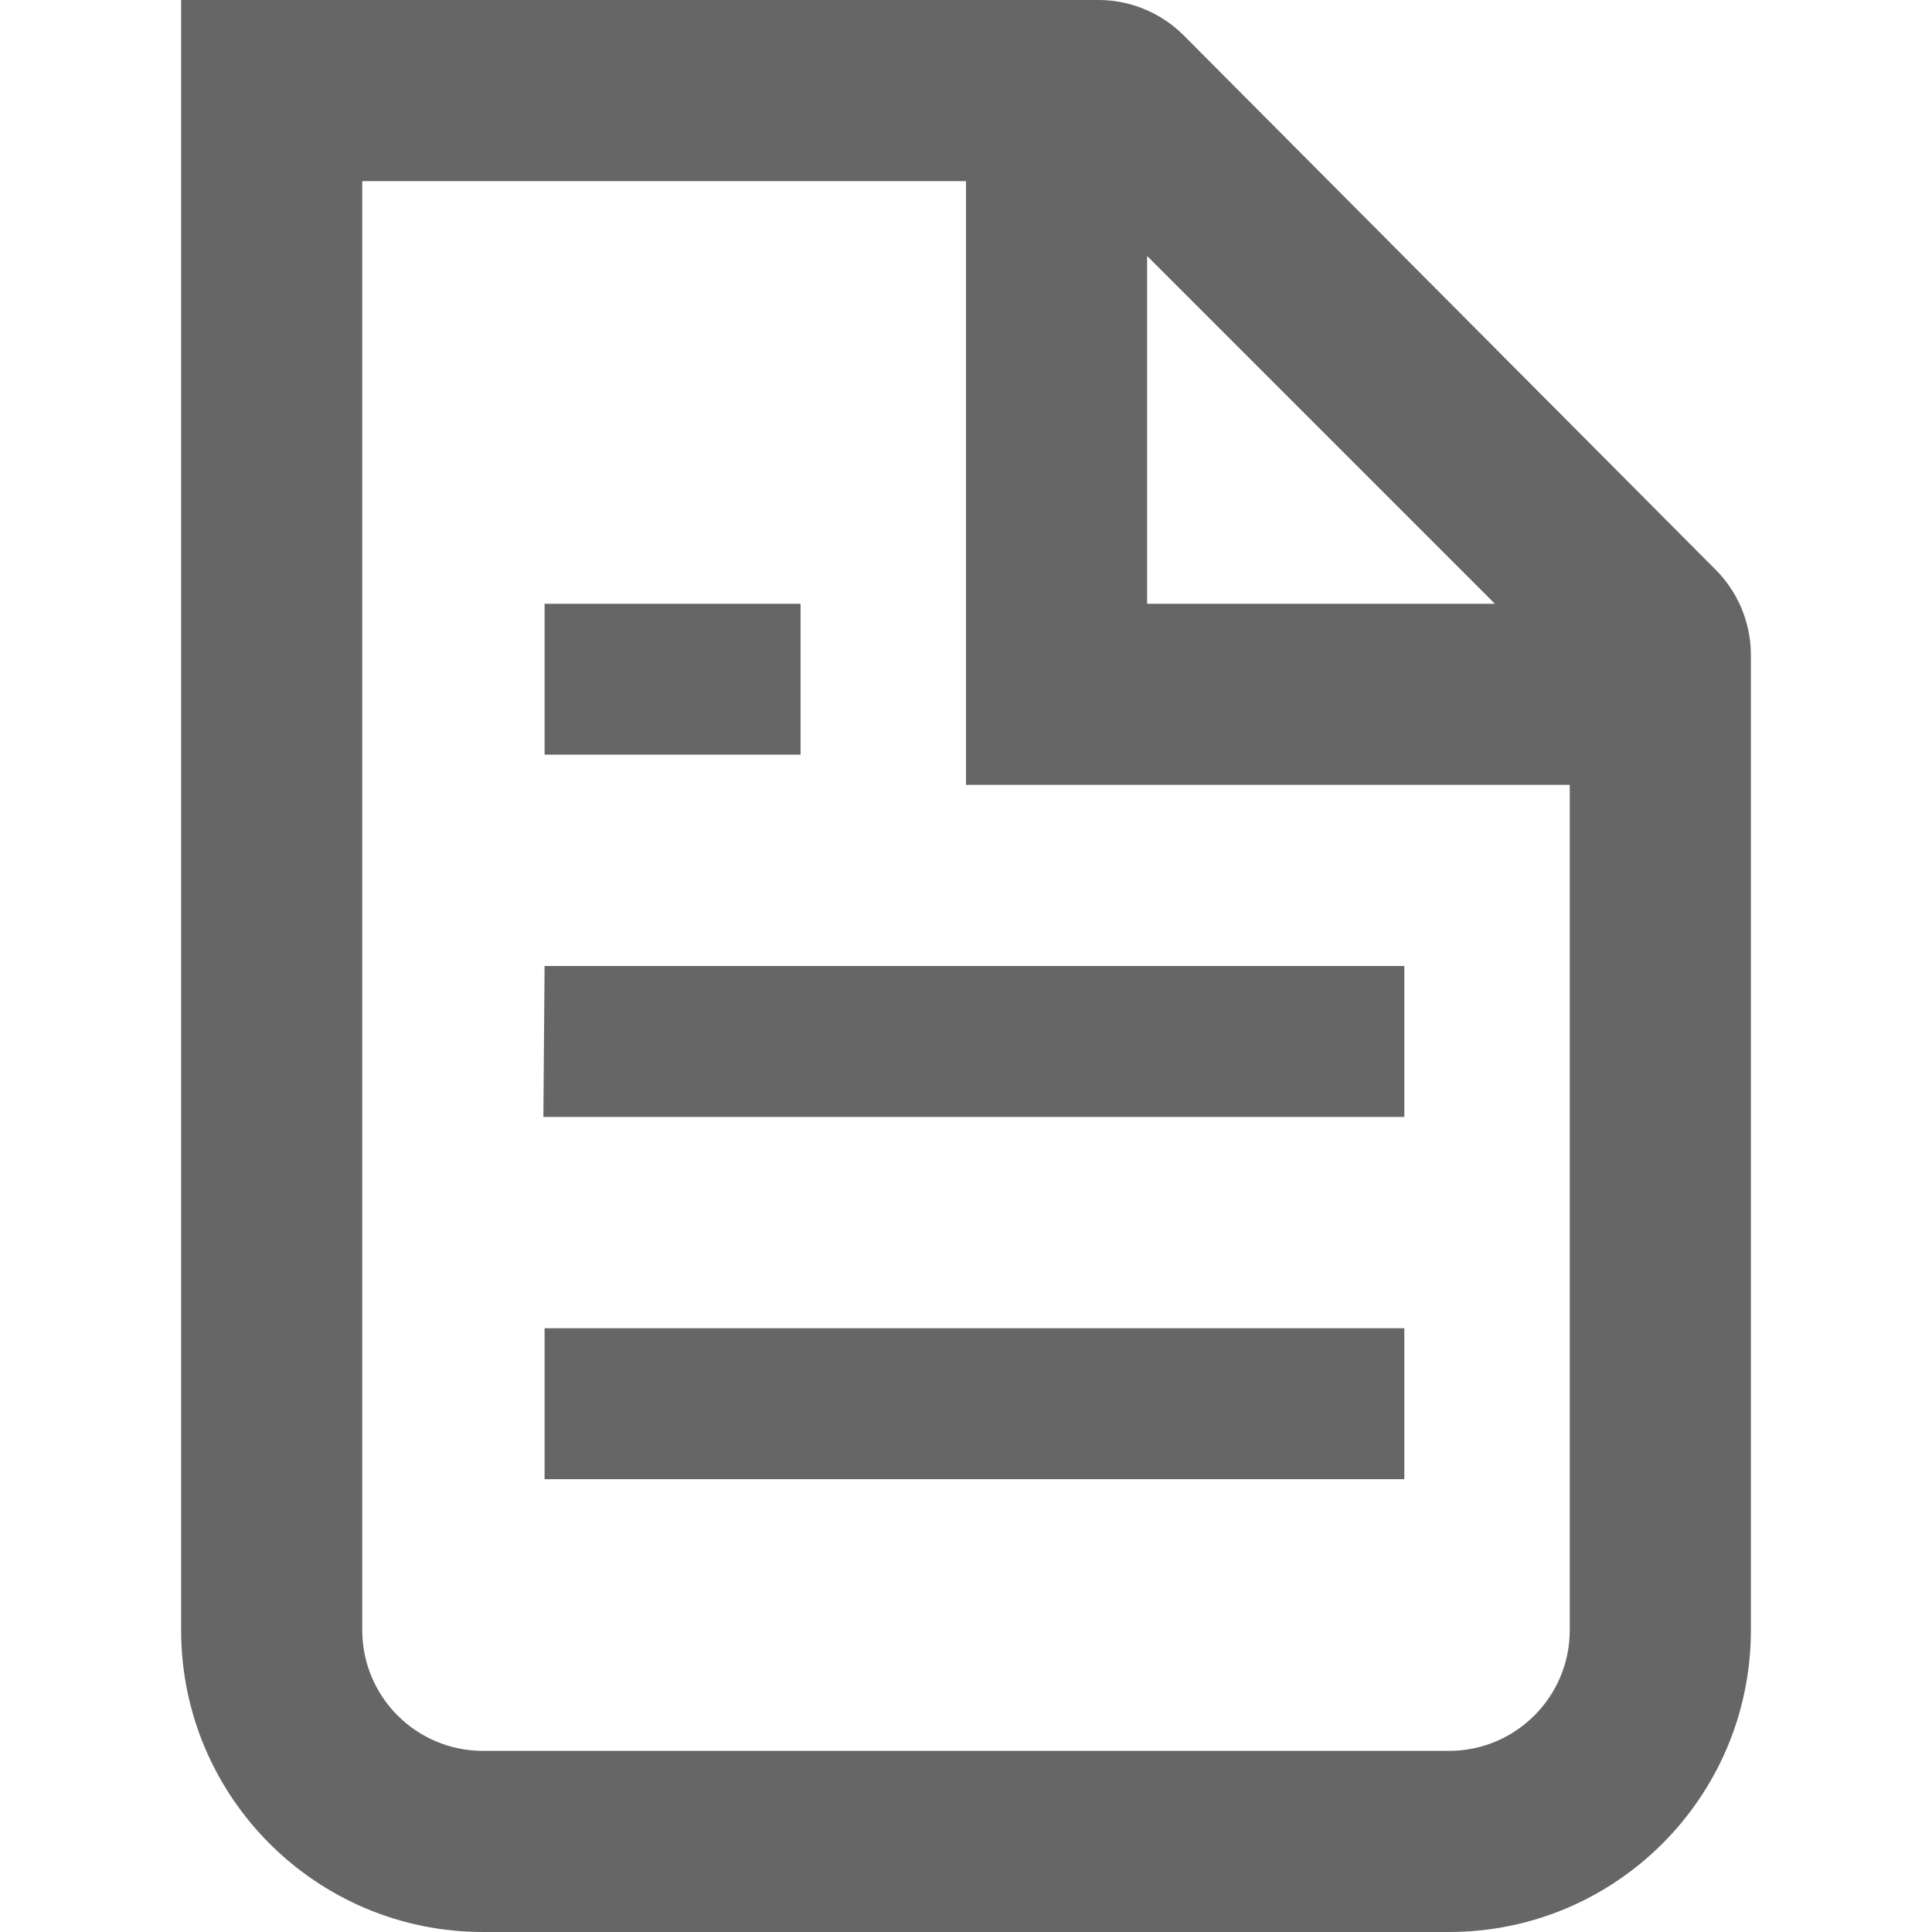
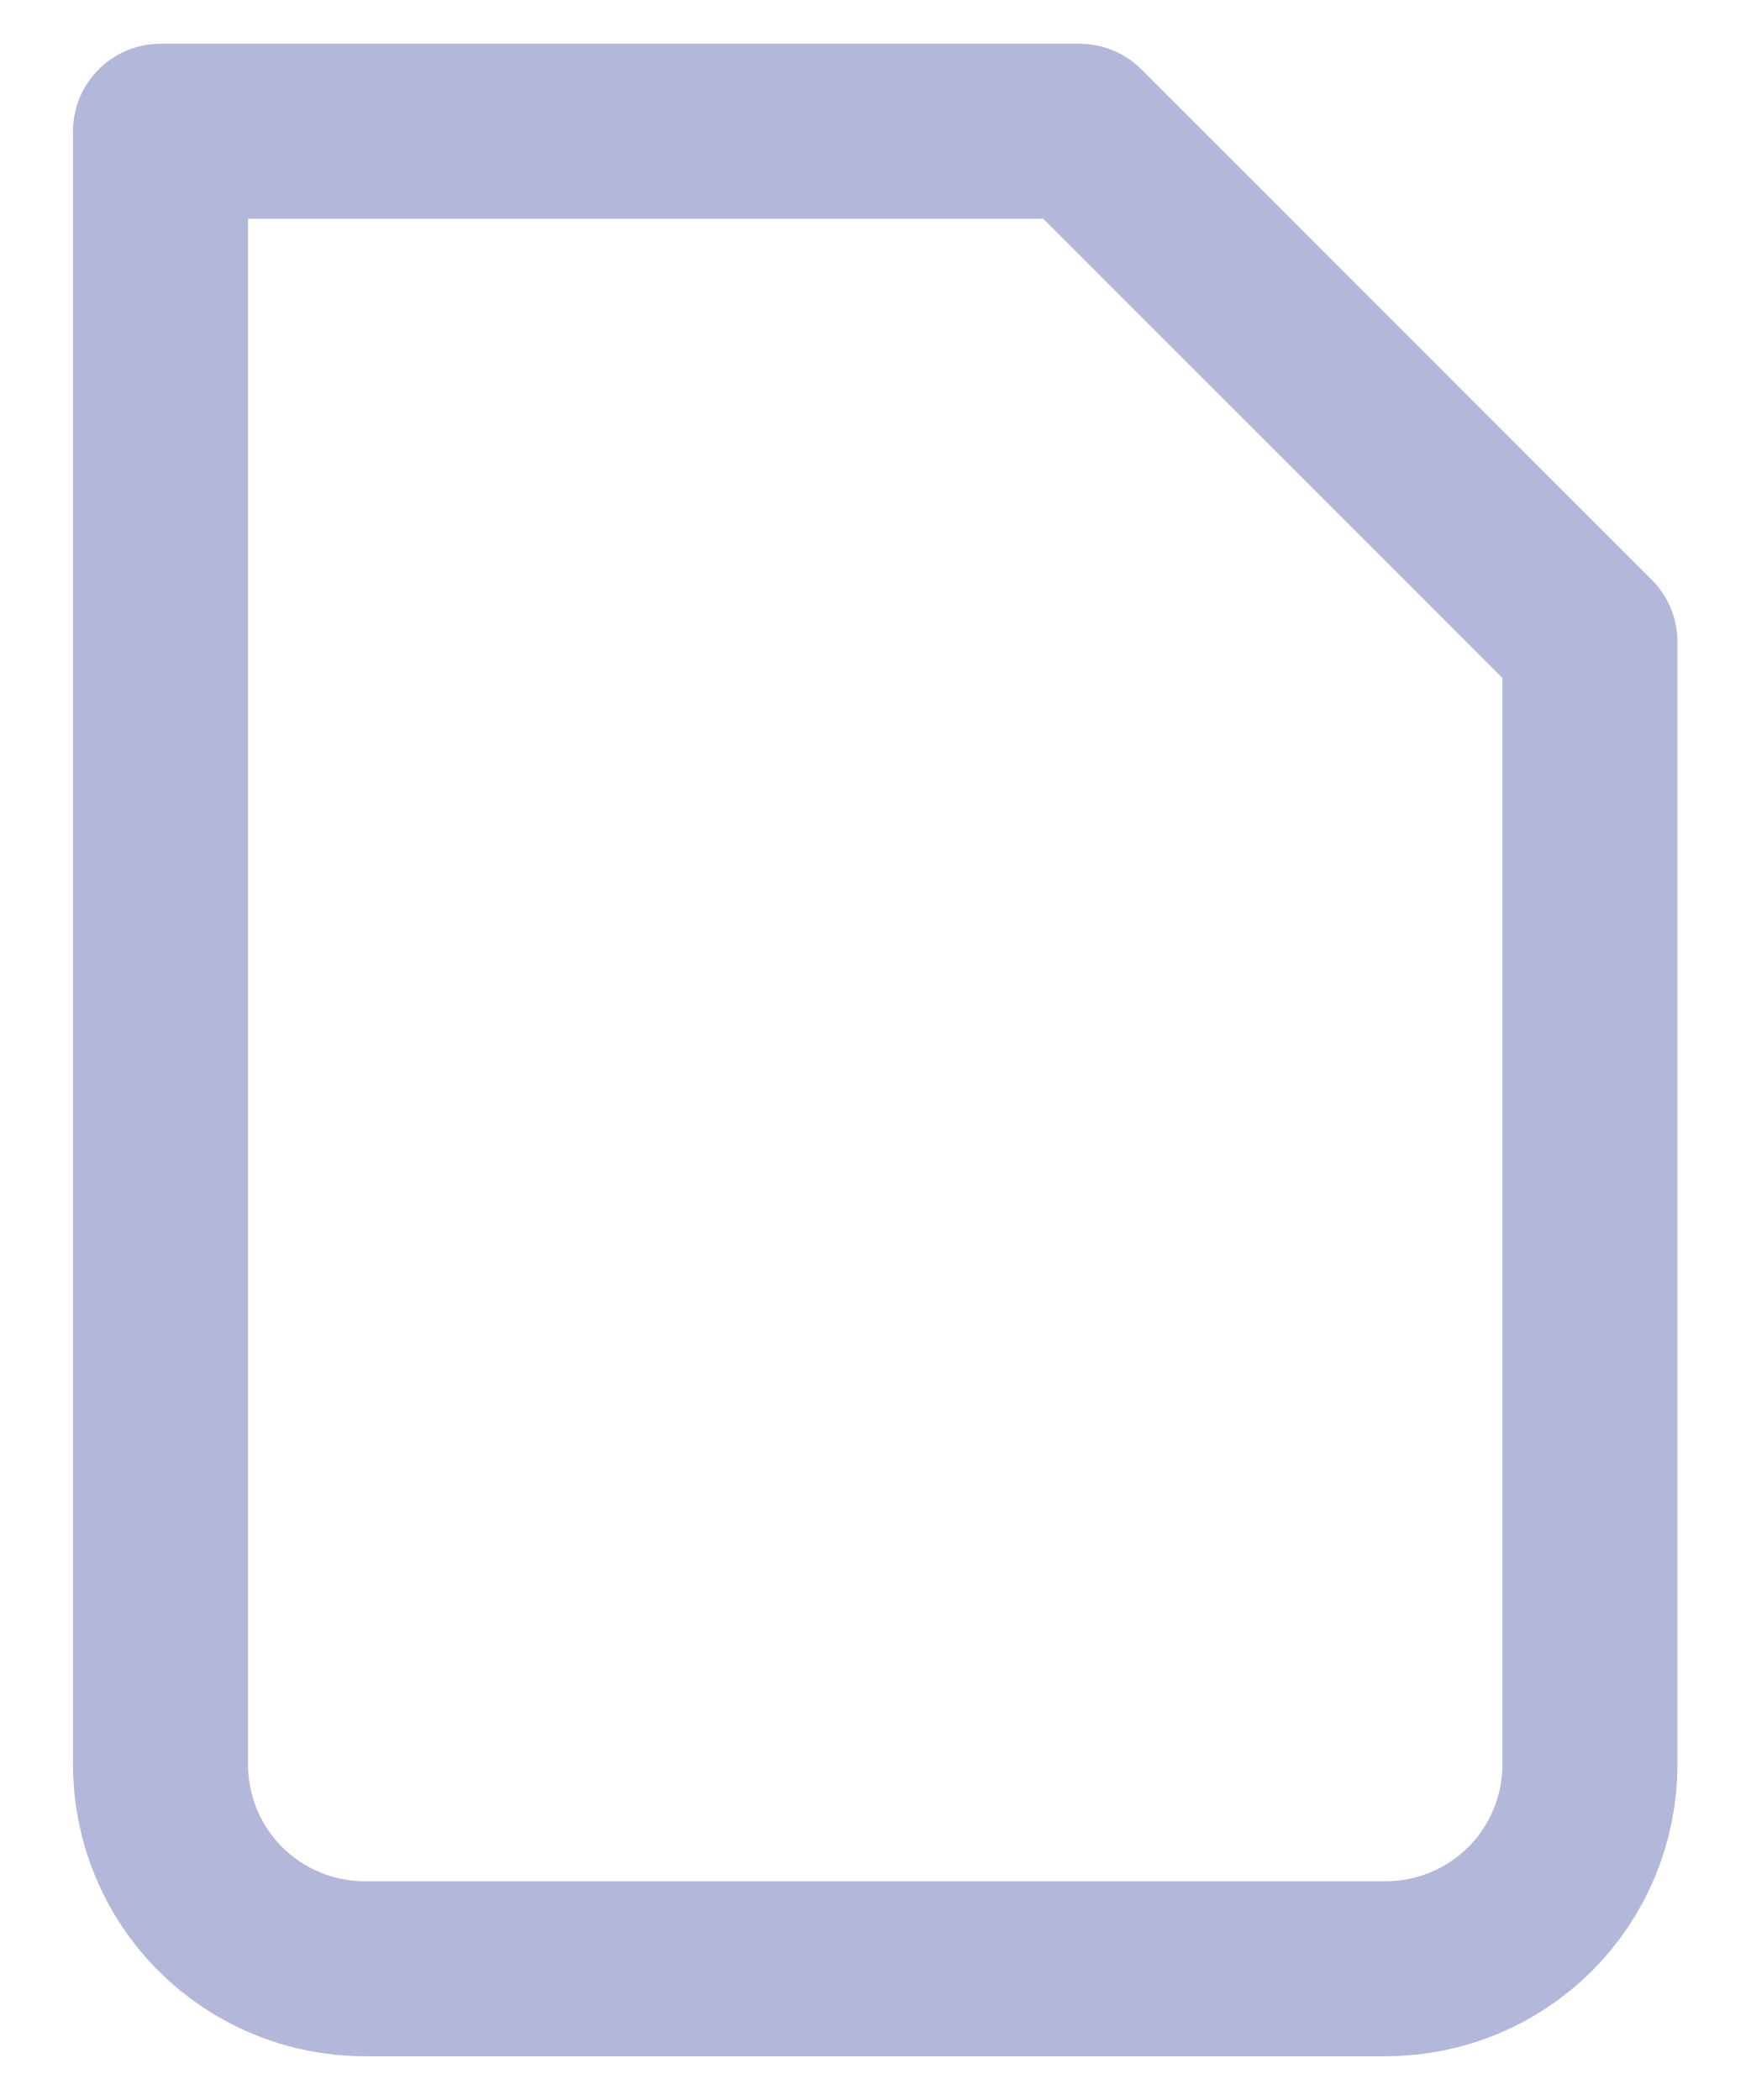
- <svg xmlns="http://www.w3.org/2000/svg" fill="none" viewBox="0 0 16 16">
-   <path d="M14.5 13.5V5.41a1 1 0 0 0-.3-.7L9.8.29A1 1 0 0 0 9.08 0H1.5v13.5A2.5 2.5 0 0 0 4 16h8a2.5 2.5 0 0 0 2.5-2.5m-1.5 0v-7H8v-5H3v12a1 1 0 0 0 1 1h8a1 1 0 0 0 1-1M9.5 5V2.12L12.38 5zM5.13 5h-.62v1.25h2.12V5zm-.62 3h7.12v1.25H4.5zm.62 3h-.62v1.25h7.12V11z" clip-rule="evenodd" fill="#666" fill-rule="evenodd" />
+ <svg xmlns="http://www.w3.org/2000/svg" width="10" height="12" viewBox="0 0 10 12" fill="none">
+   <path d="M2.083 11.25C1.774 11.25 1.477 11.127 1.258 10.908C1.04 10.69 0.917 10.393 0.917 10.083V0.75H6.167L9.083 3.667V10.083C9.083 10.393 8.96 10.69 8.742 10.908C8.523 11.127 8.226 11.25 7.917 11.25H2.083Z" stroke="#B3B8DB" stroke-linecap="round" stroke-linejoin="round" />
</svg>
